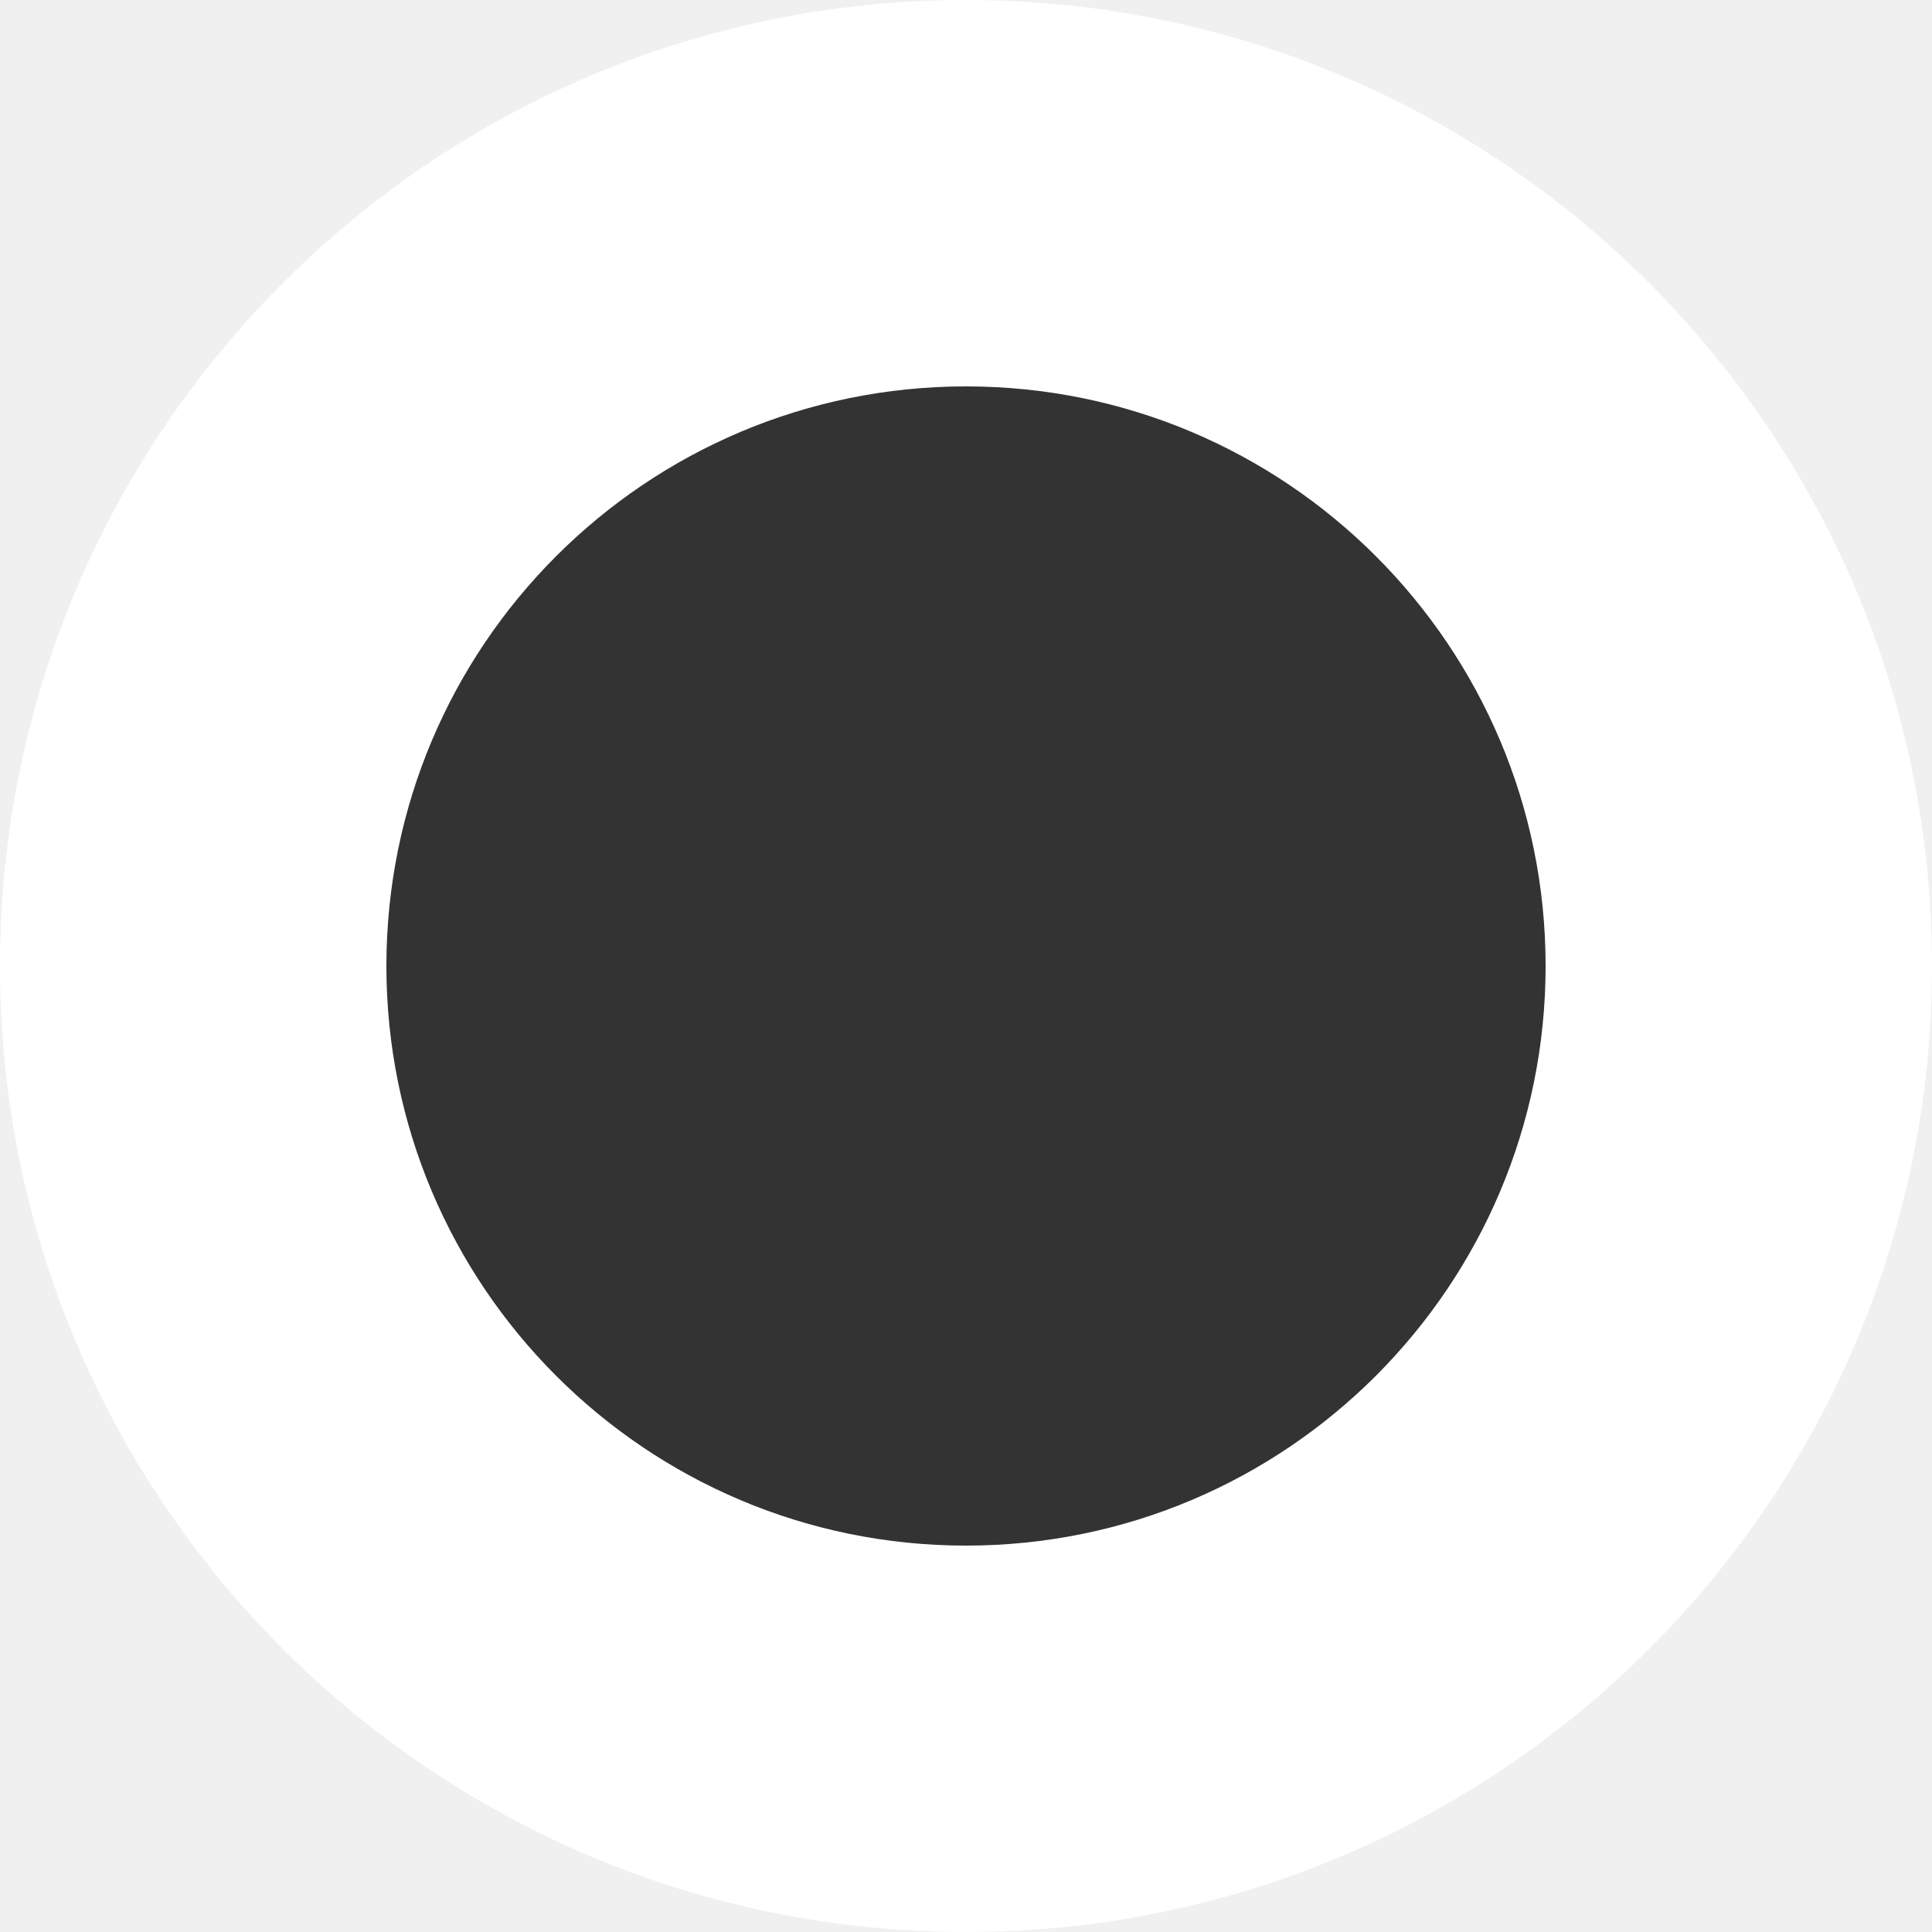
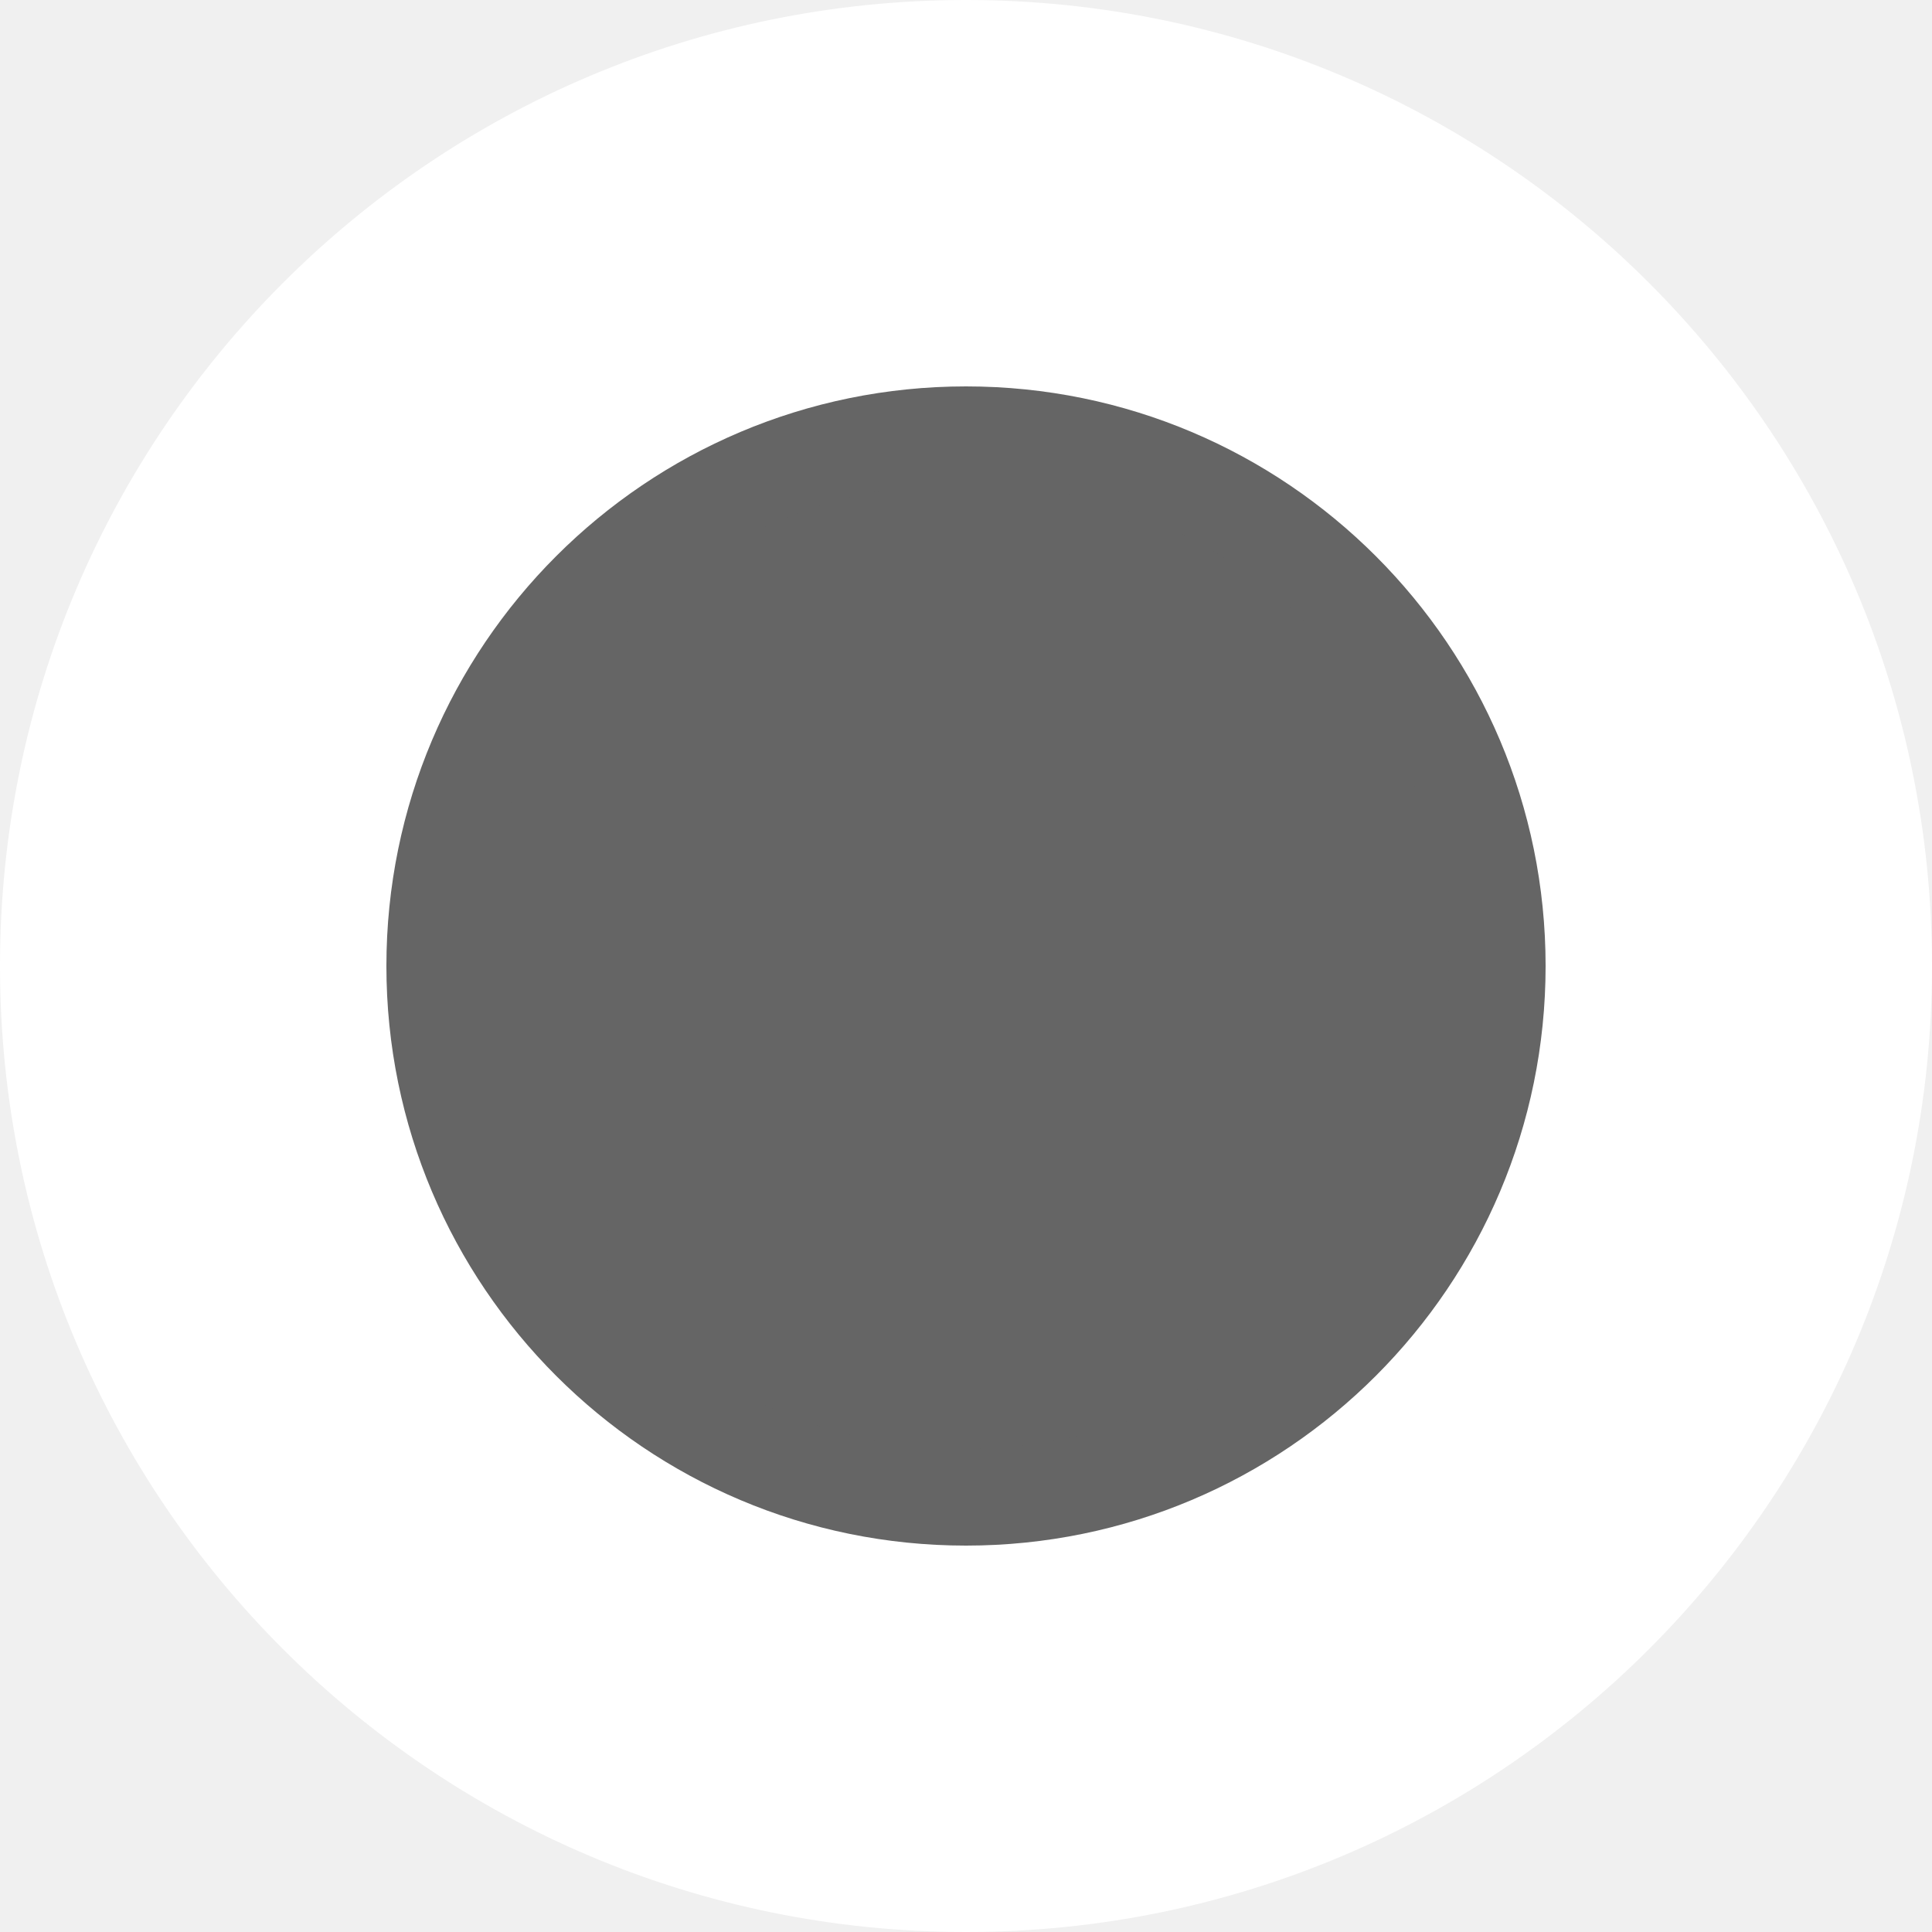
<svg xmlns="http://www.w3.org/2000/svg" width="20" height="20" viewBox="0 0 20 20" fill="none">
  <rect width="20" height="20" rx="10" fill="white" />
-   <rect x="4" y="4" width="12" height="12" rx="6" fill="#333333" />
+   <rect x="4.5" y="4.5" width="11" height="11" rx="5.5" fill="#656565" stroke="#656565" />
</svg>
